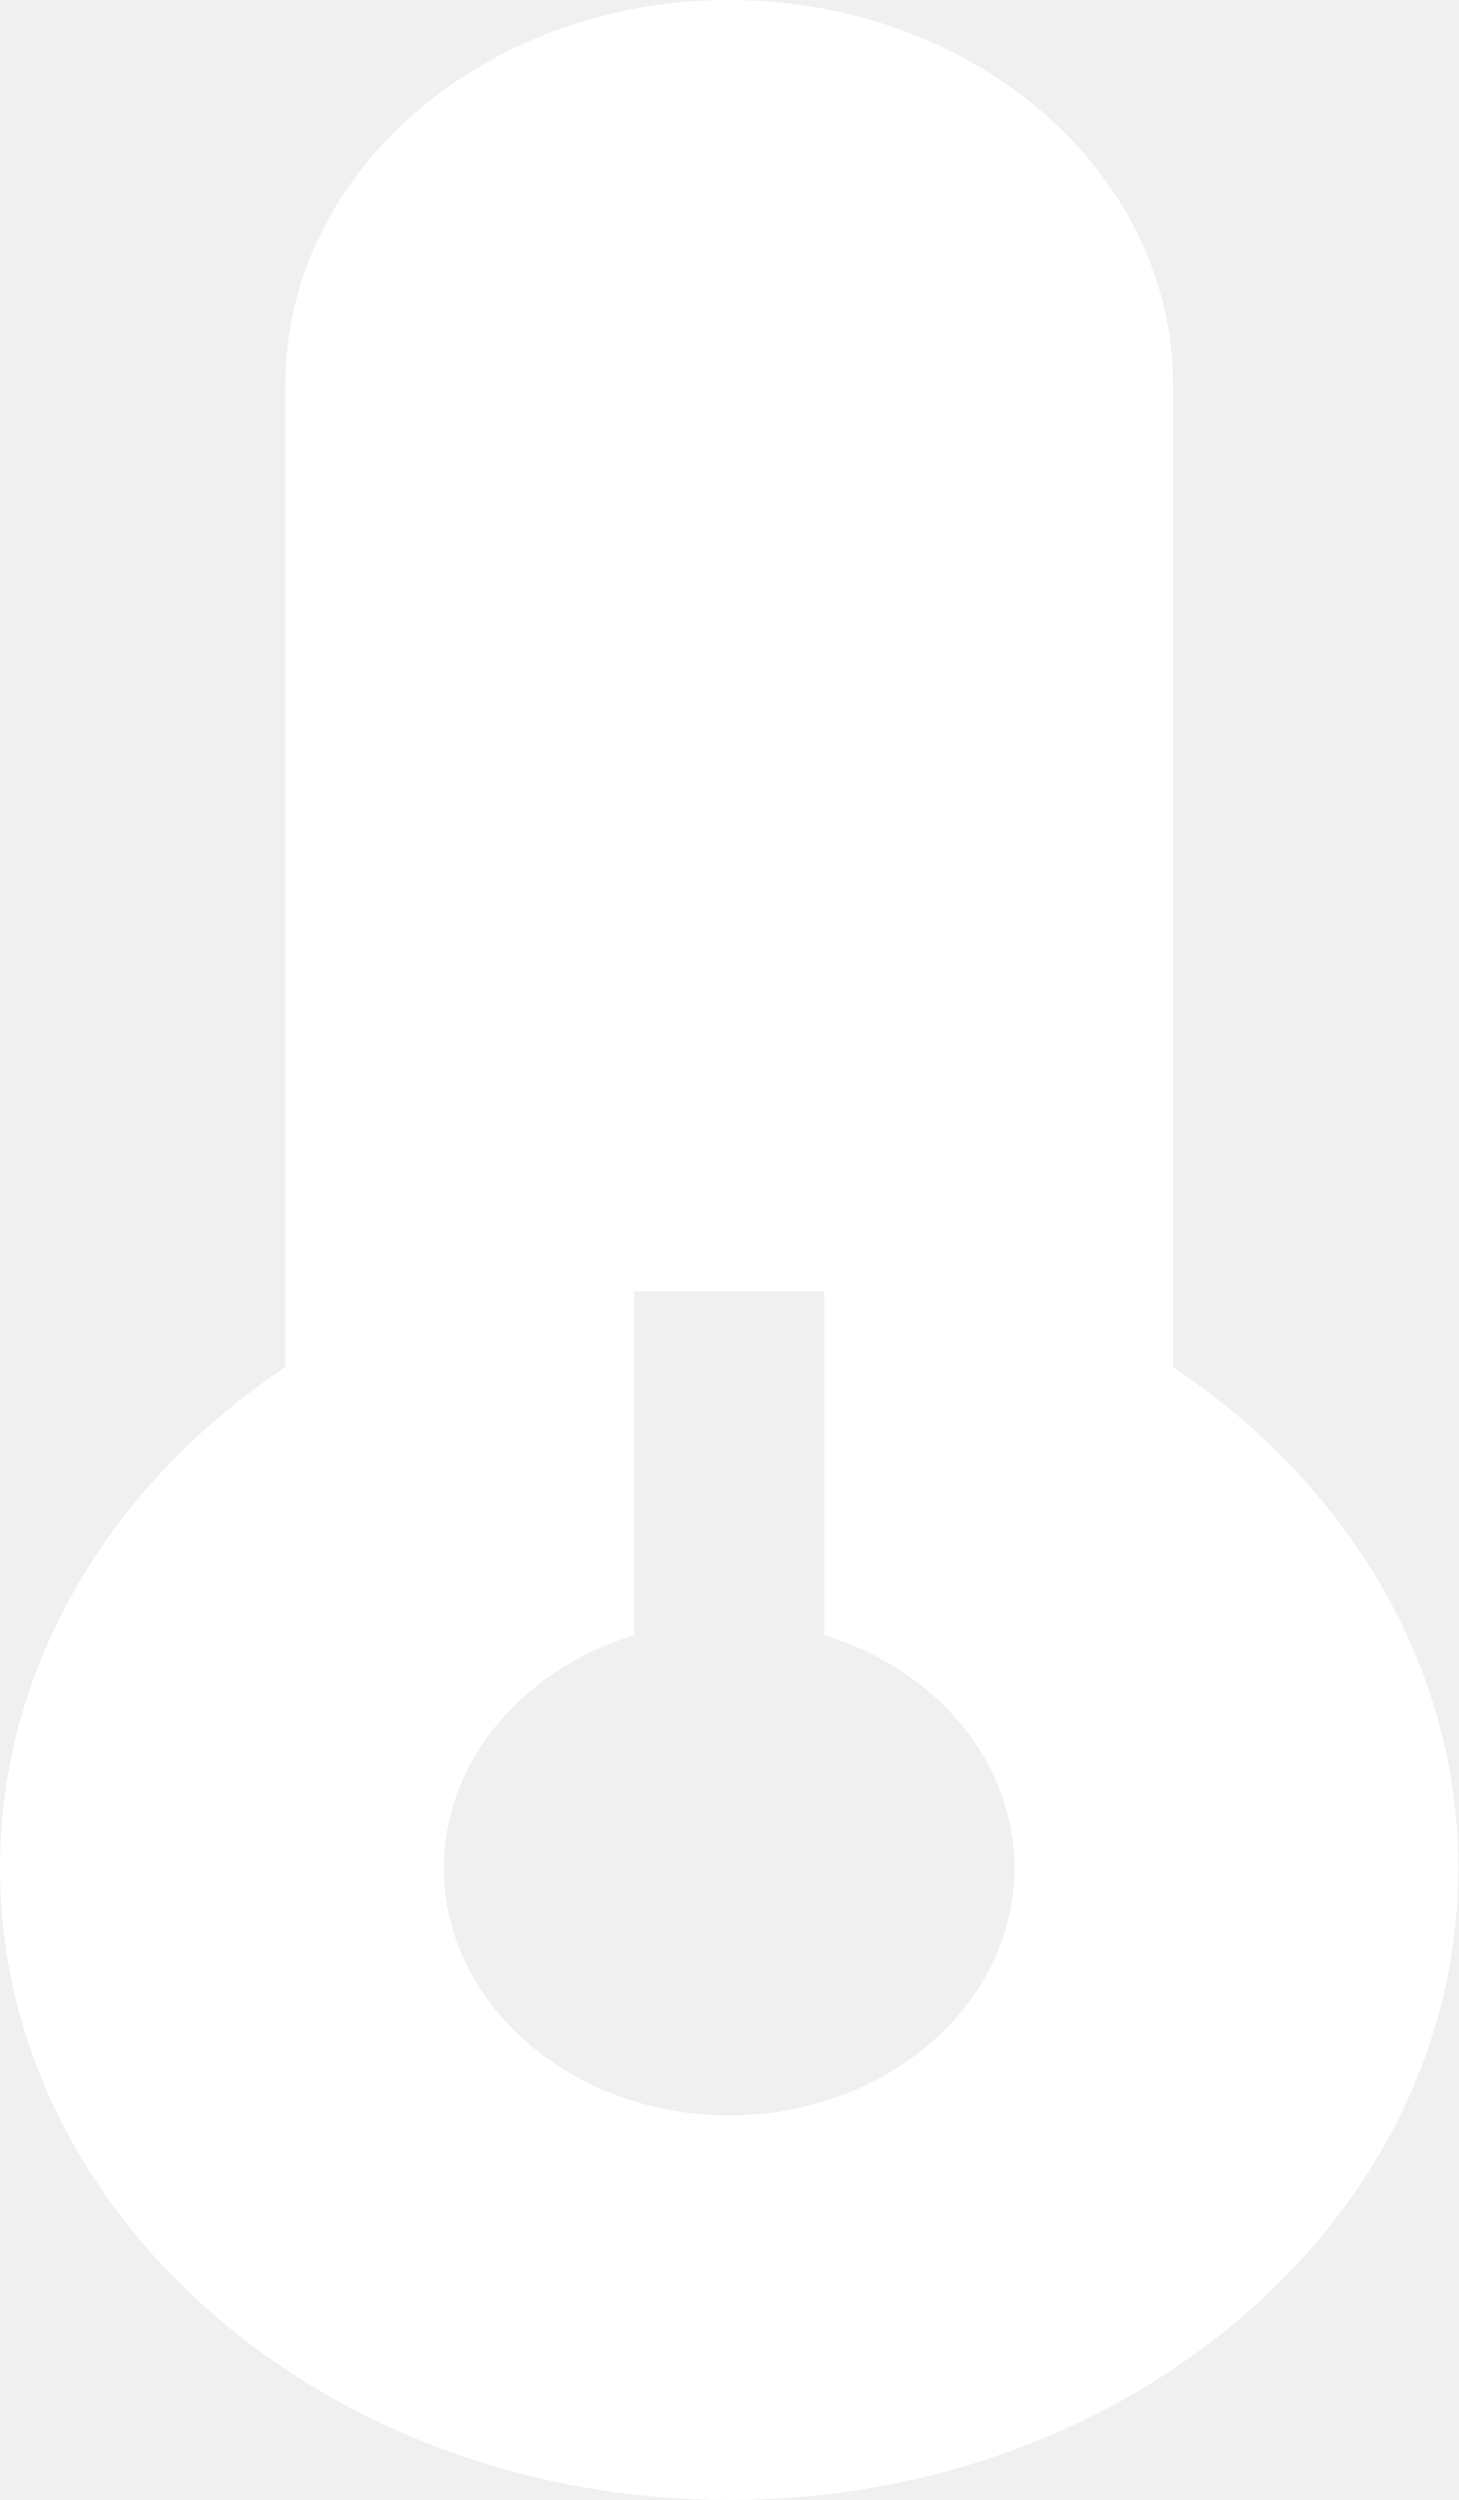
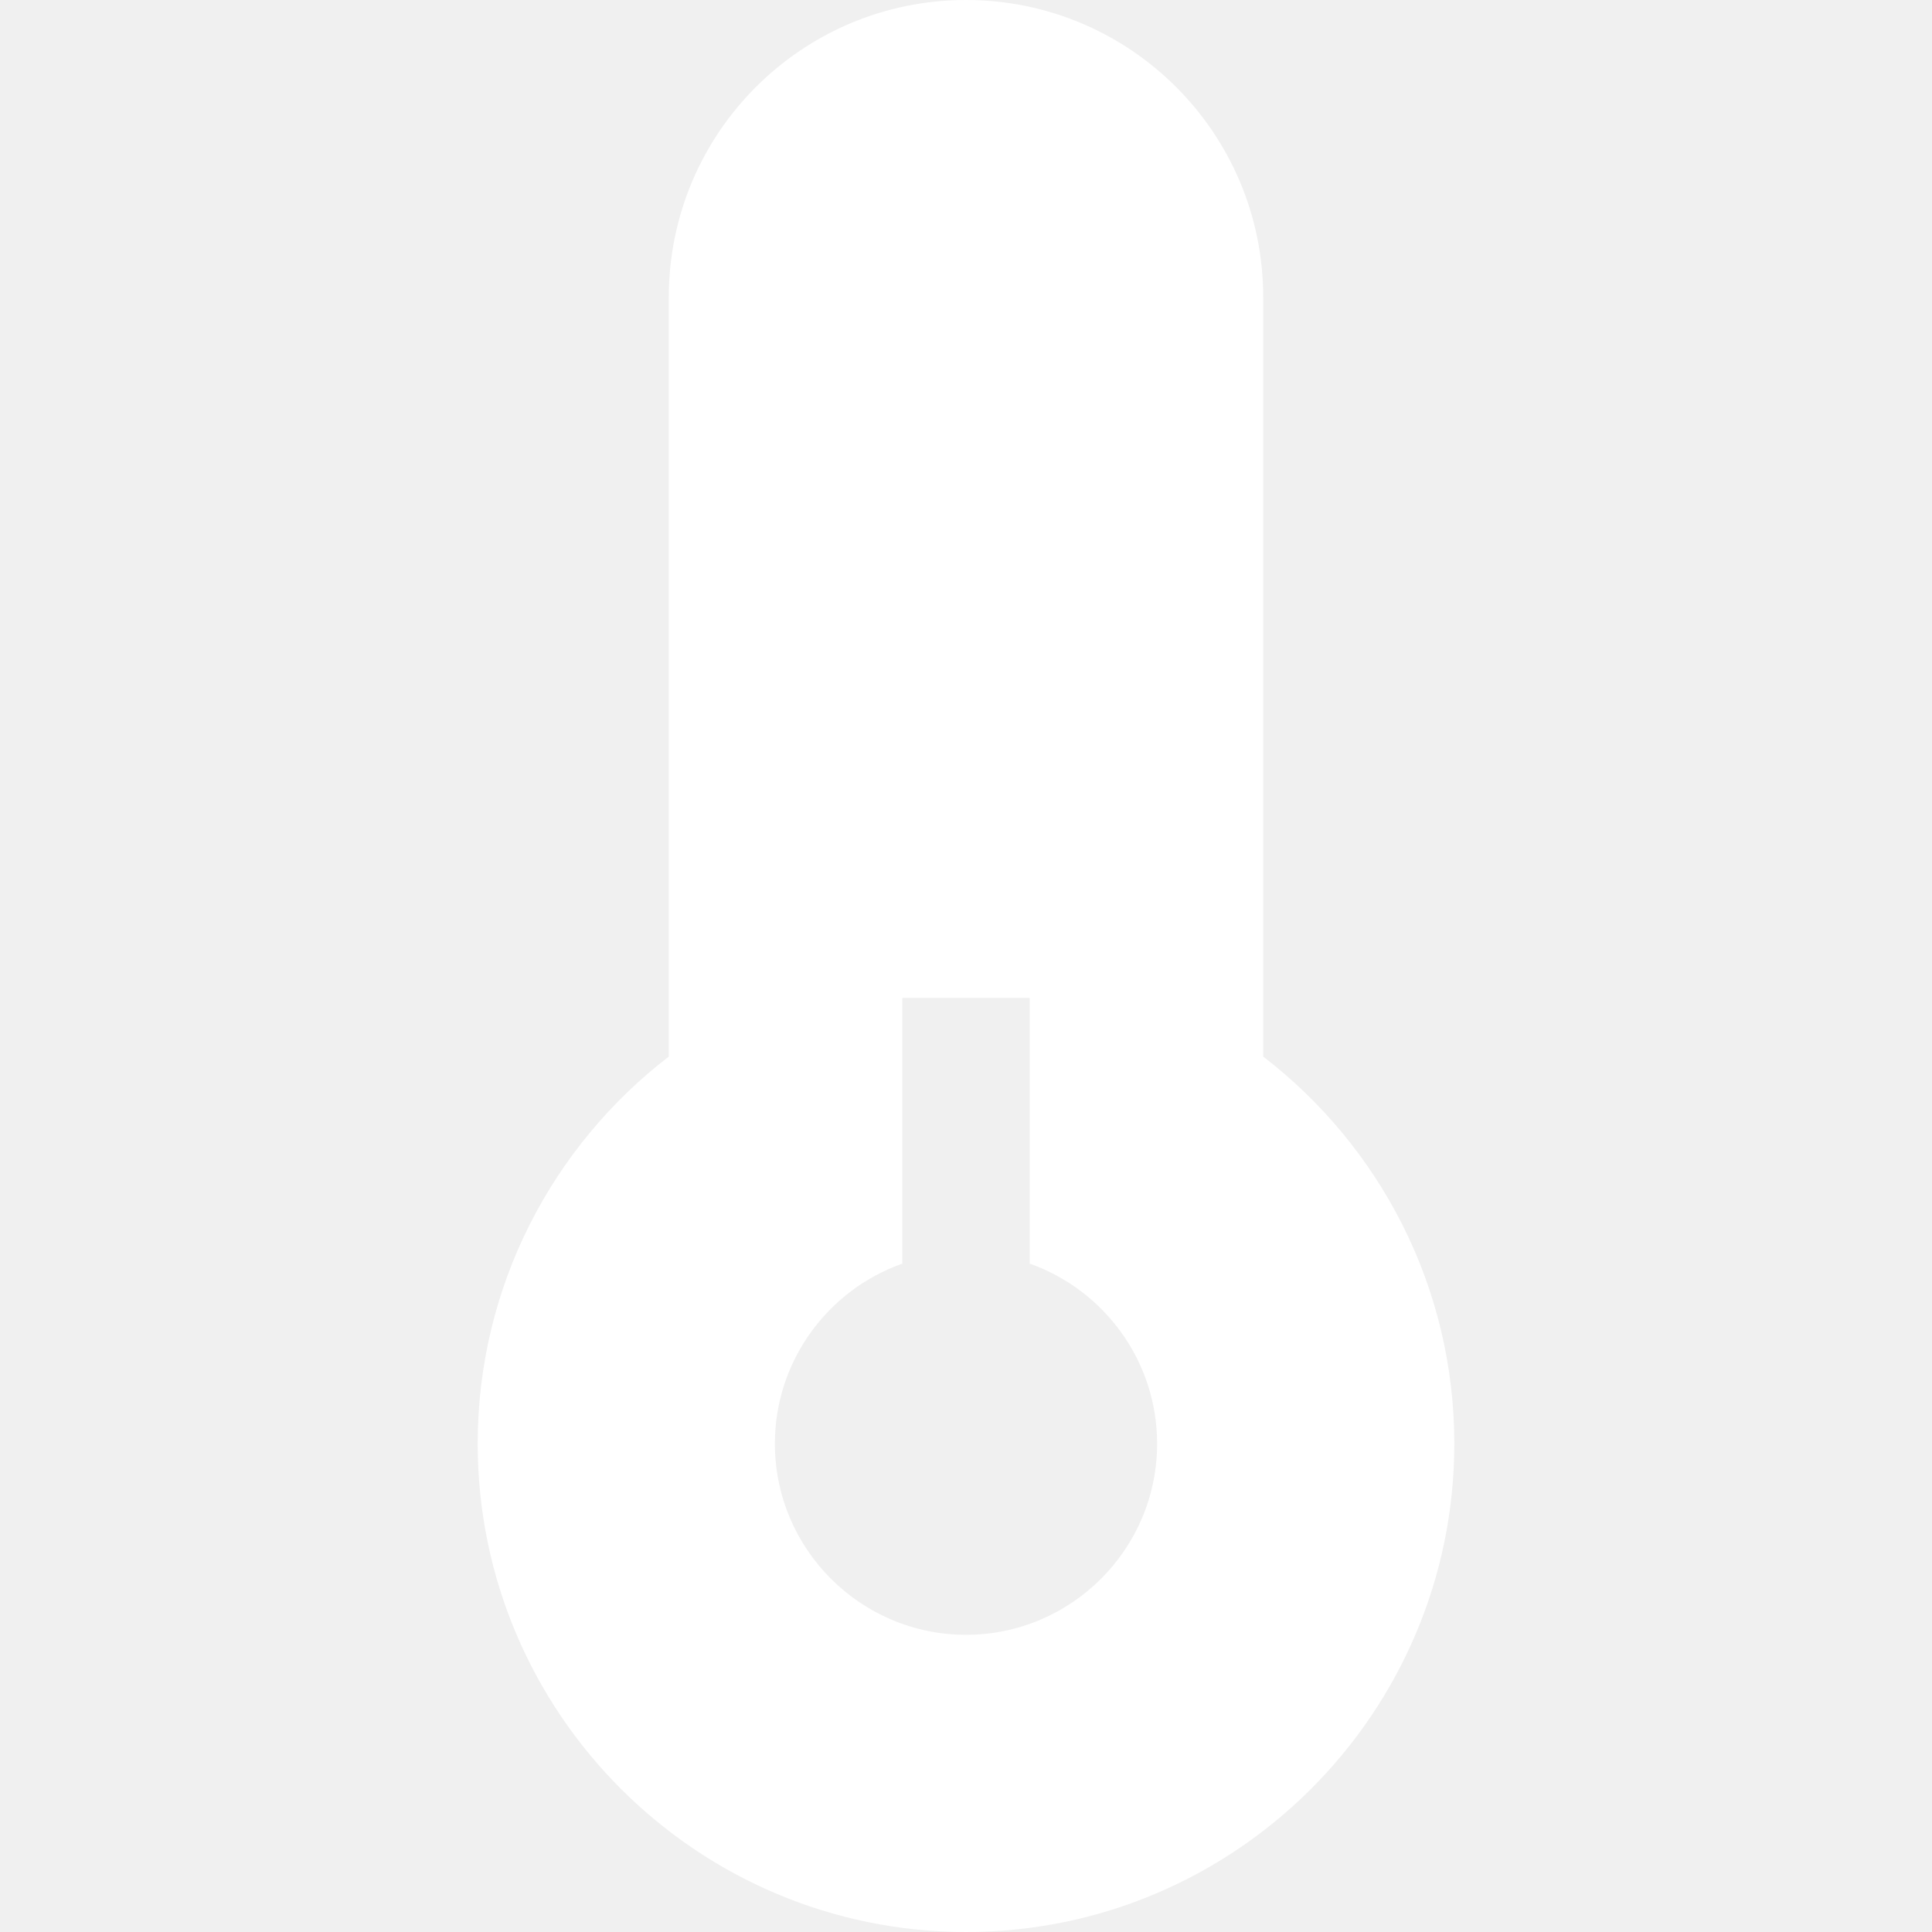
- <svg xmlns="http://www.w3.org/2000/svg" width="14" height="24" viewBox="0 0 14 24" fill="none">
-   <path d="M11.261 13.125V3.692C11.261 1.653 9.353 0 7 0C4.647 0 2.739 1.653 2.739 3.692V13.125C1.075 14.235 0 15.978 0 17.934C0 21.279 3.14 24 7 24C10.86 24 14 21.279 14 17.934C14 15.978 12.925 14.235 11.261 13.125ZM7 20.308C5.49 20.308 4.261 19.243 4.261 17.934C4.261 16.903 5.024 16.023 6.087 15.697V12.396H7.913V15.697C8.976 16.023 9.739 16.903 9.739 17.934C9.739 19.243 8.51 20.308 7 20.308Z" fill="white" />
+ <svg xmlns="http://www.w3.org/2000/svg" width="24" height="24" viewBox="0 0 24 24" fill="none">
+   <path d="M15.692 13.125V3.692C15.692 1.653 14.039 0 12 0C9.961 0 8.308 1.653 8.308 3.692V13.125C6.865 14.235 5.934 15.978 5.934 17.934C5.934 21.279 8.655 24 12 24C15.345 24 18.066 21.279 18.066 17.934C18.066 15.978 17.135 14.235 15.692 13.125ZM12 20.308C10.691 20.308 9.626 19.243 9.626 17.934C9.626 16.903 10.288 16.023 11.209 15.697V12.396H12.791V15.697C13.712 16.023 14.374 16.903 14.374 17.934C14.374 19.243 13.309 20.308 12 20.308Z" fill="white" />
</svg>
